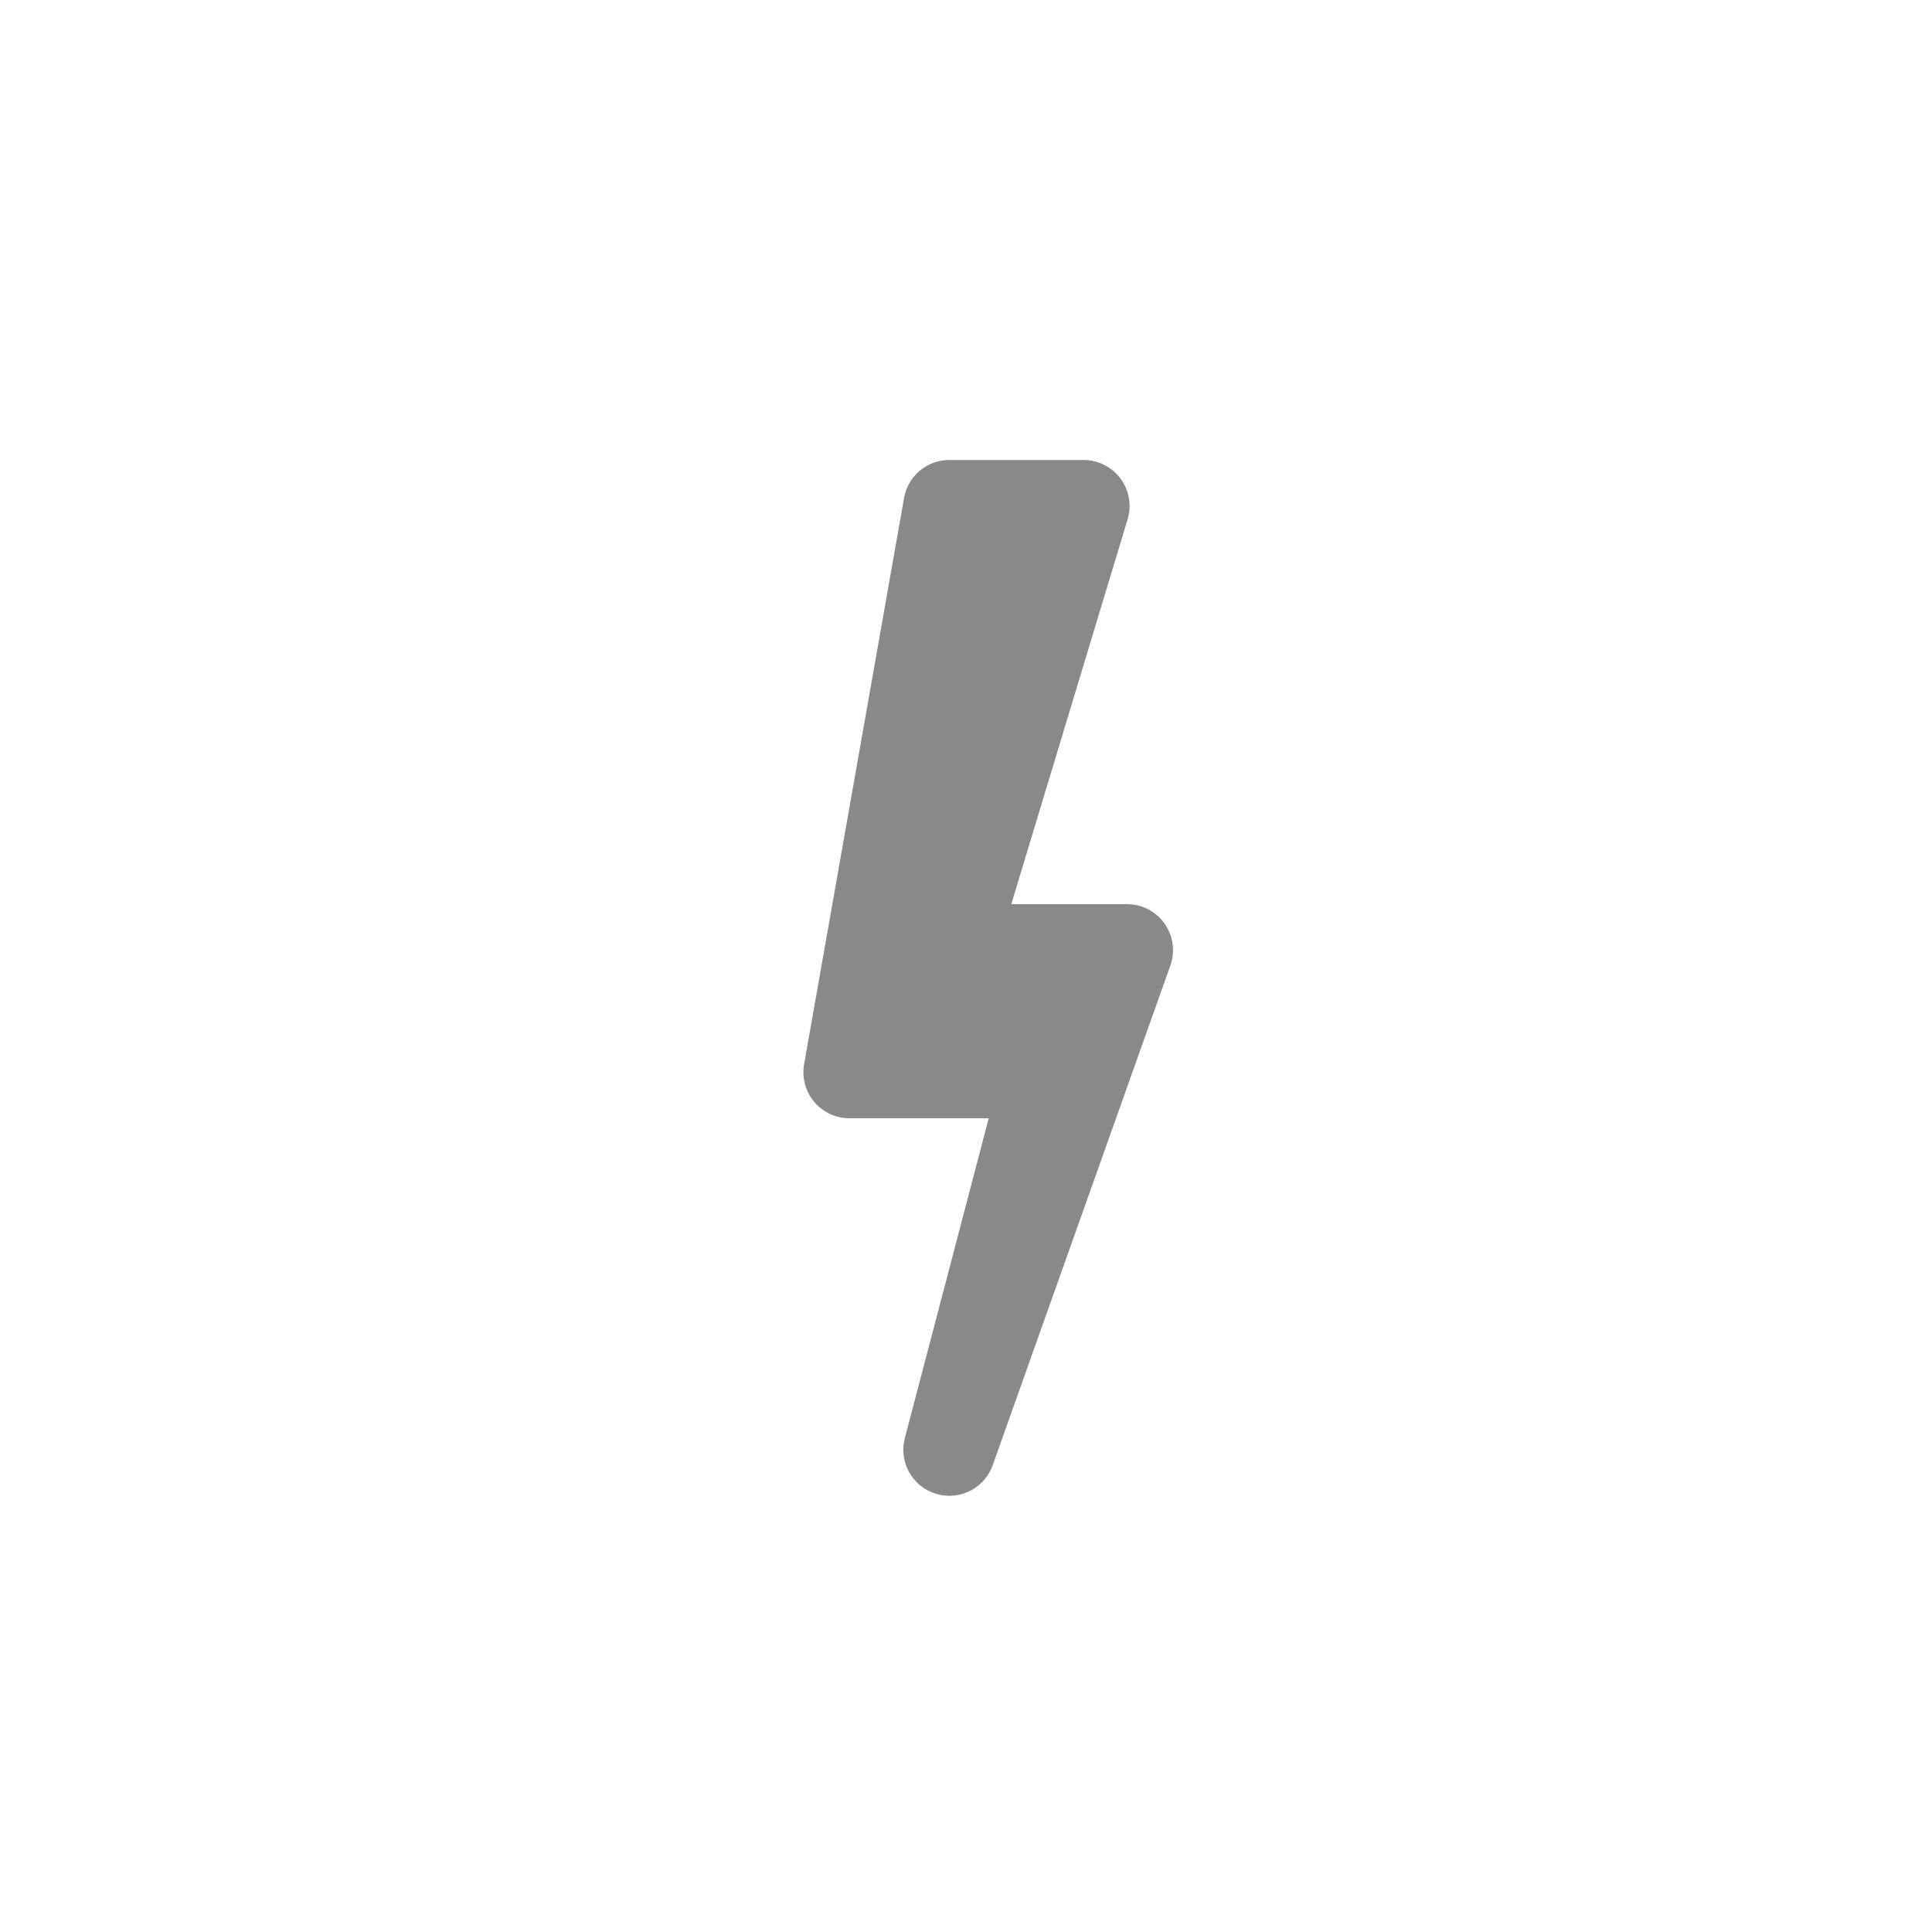
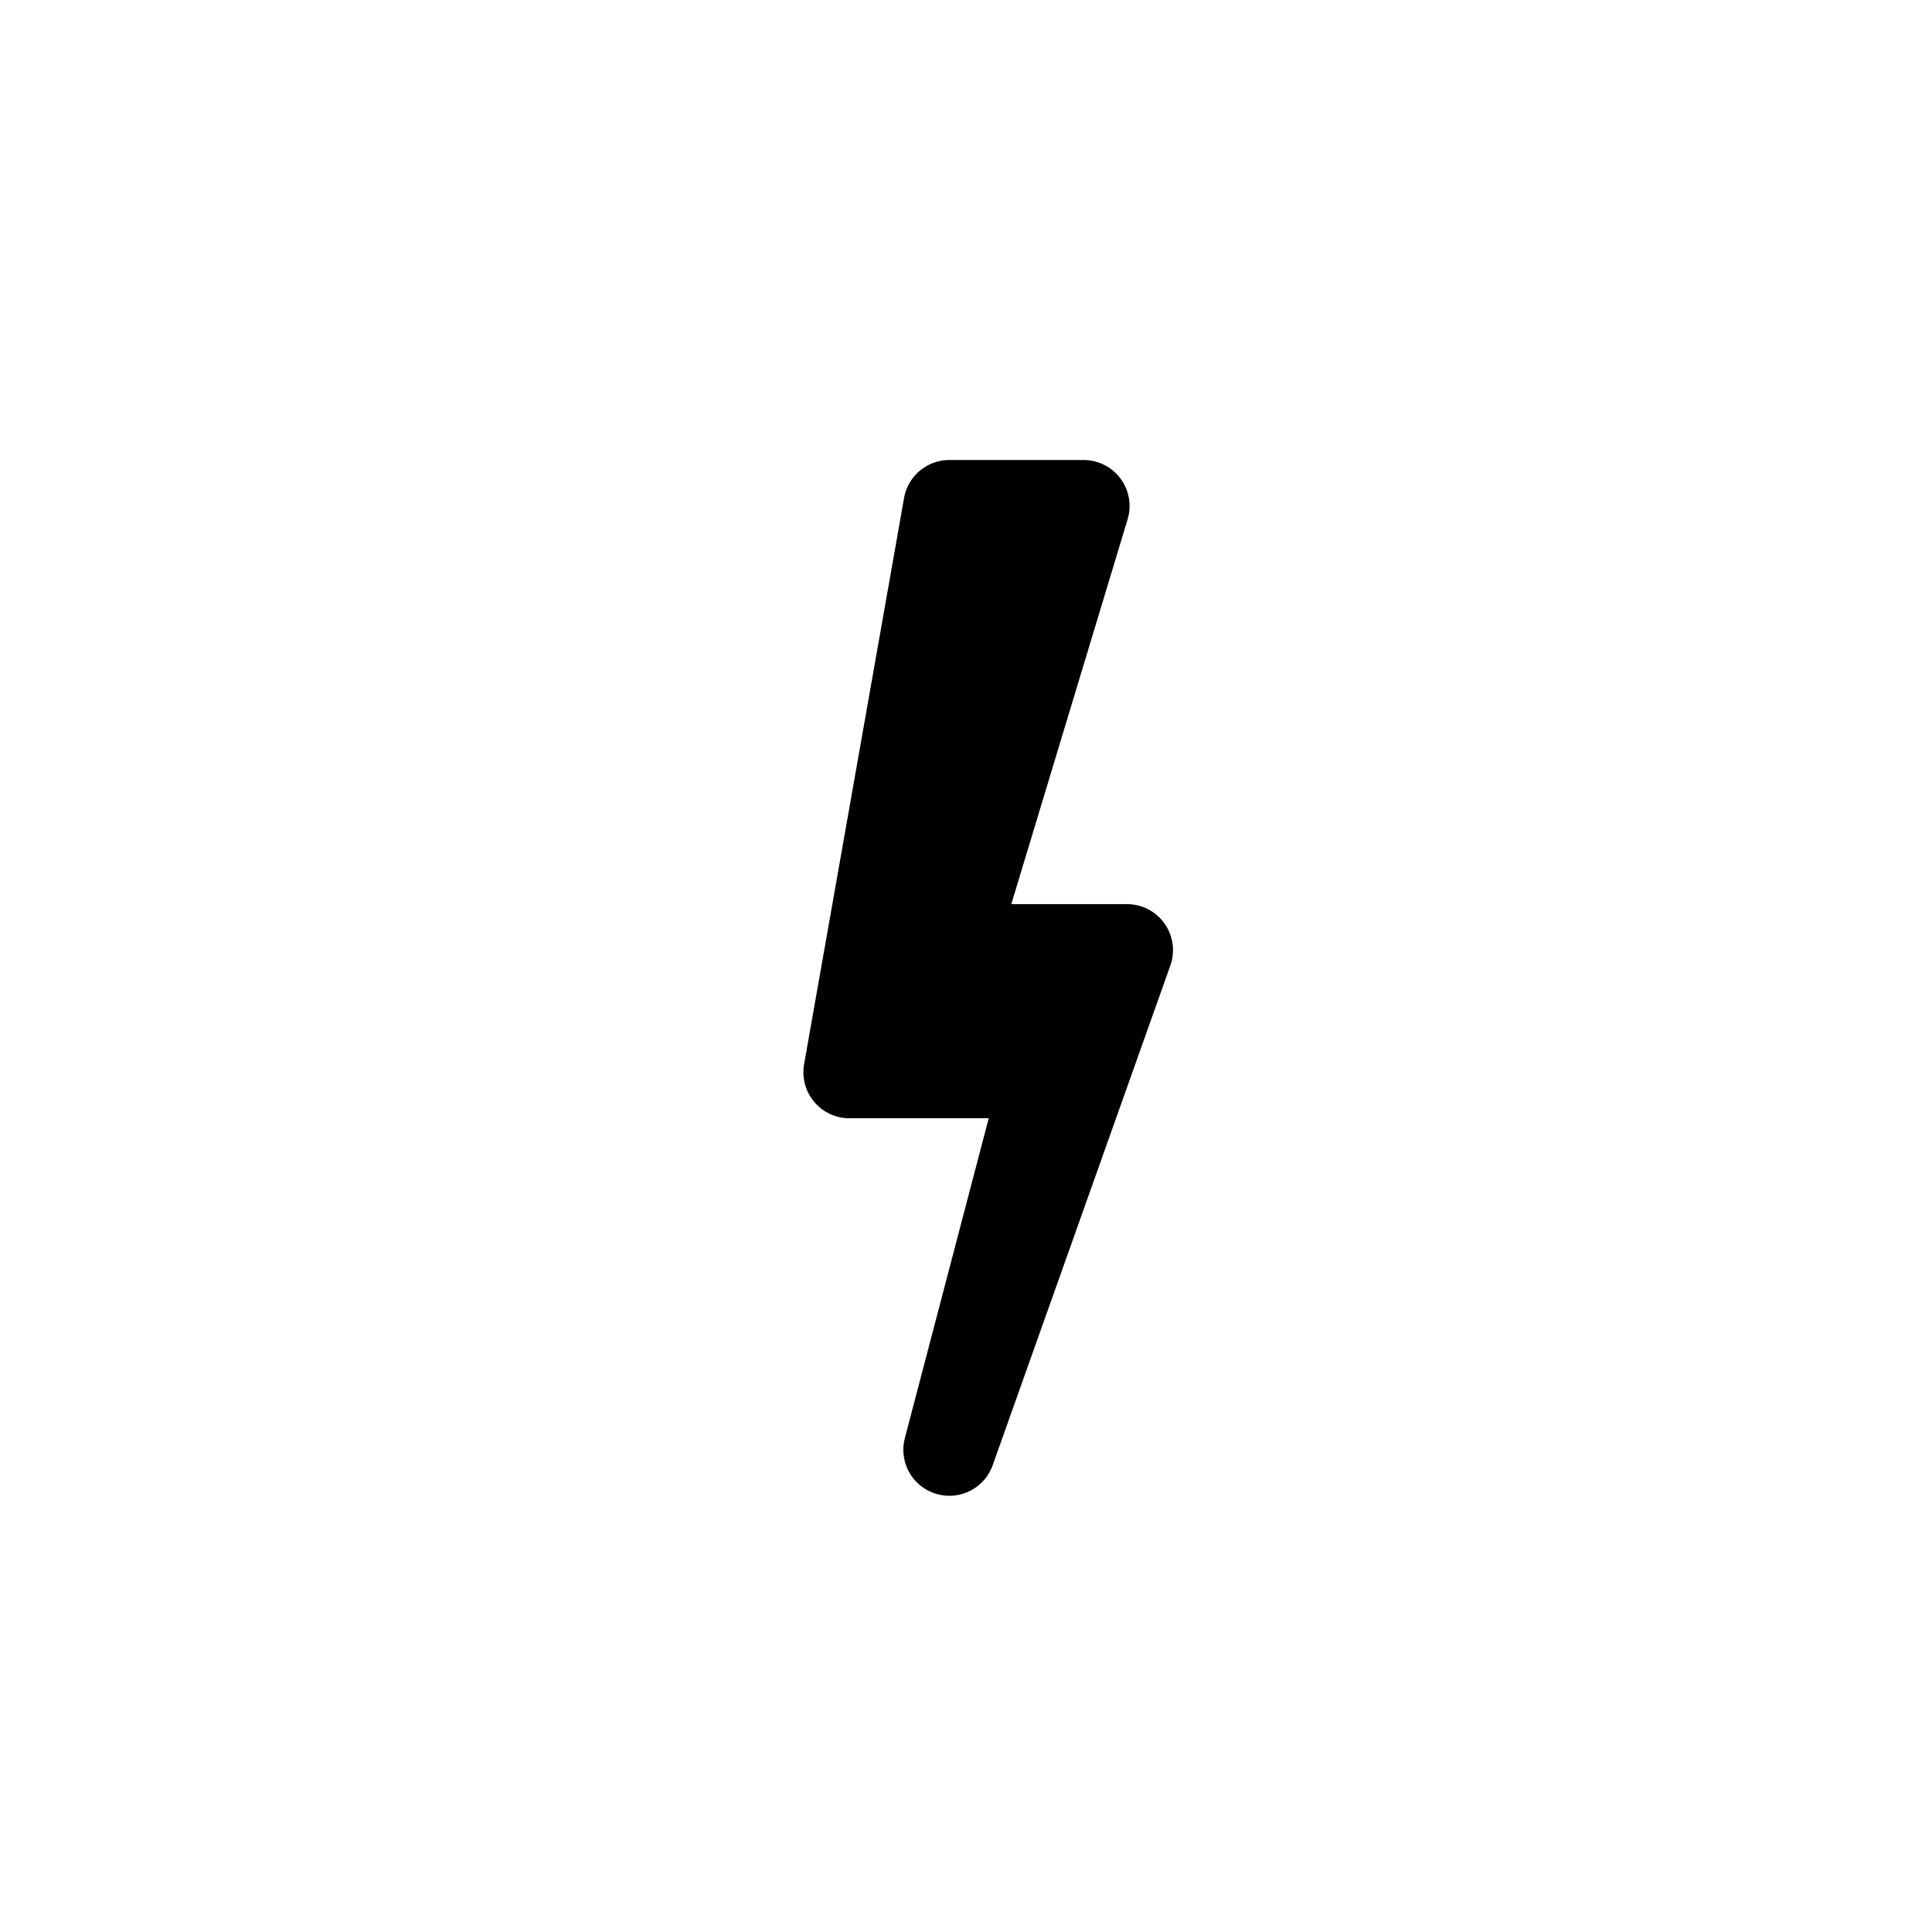
<svg xmlns="http://www.w3.org/2000/svg" width="42" height="42" viewBox="0 0 42 42" fill="none">
-   <path d="M20.638 11H23.556L20.638 20.655H24.5L23.556 23.31L20.638 31.517L22.79 23.31H18.465L20.638 11Z" fill="#898989" />
-   <path d="M23.556 23.31L24.5 20.655H20.638L23.556 11H20.638L18.465 23.31H22.79M23.556 23.31L20.638 31.517L22.79 23.31M23.556 23.31H22.79" stroke="#898989" stroke-width="2" stroke-linecap="round" stroke-linejoin="round" />
+   <path d="M20.638 11H23.556L20.638 20.655H24.5L23.556 23.31L20.638 31.517L22.79 23.31H18.465L20.638 11Z" fill="currentColor" />
+   <path d="M23.556 23.31L24.5 20.655H20.638L23.556 11H20.638L18.465 23.31H22.79M23.556 23.31L20.638 31.517L22.79 23.31M23.556 23.31H22.79" stroke="currentColor" stroke-width="2" stroke-linecap="round" stroke-linejoin="round" />
</svg>
